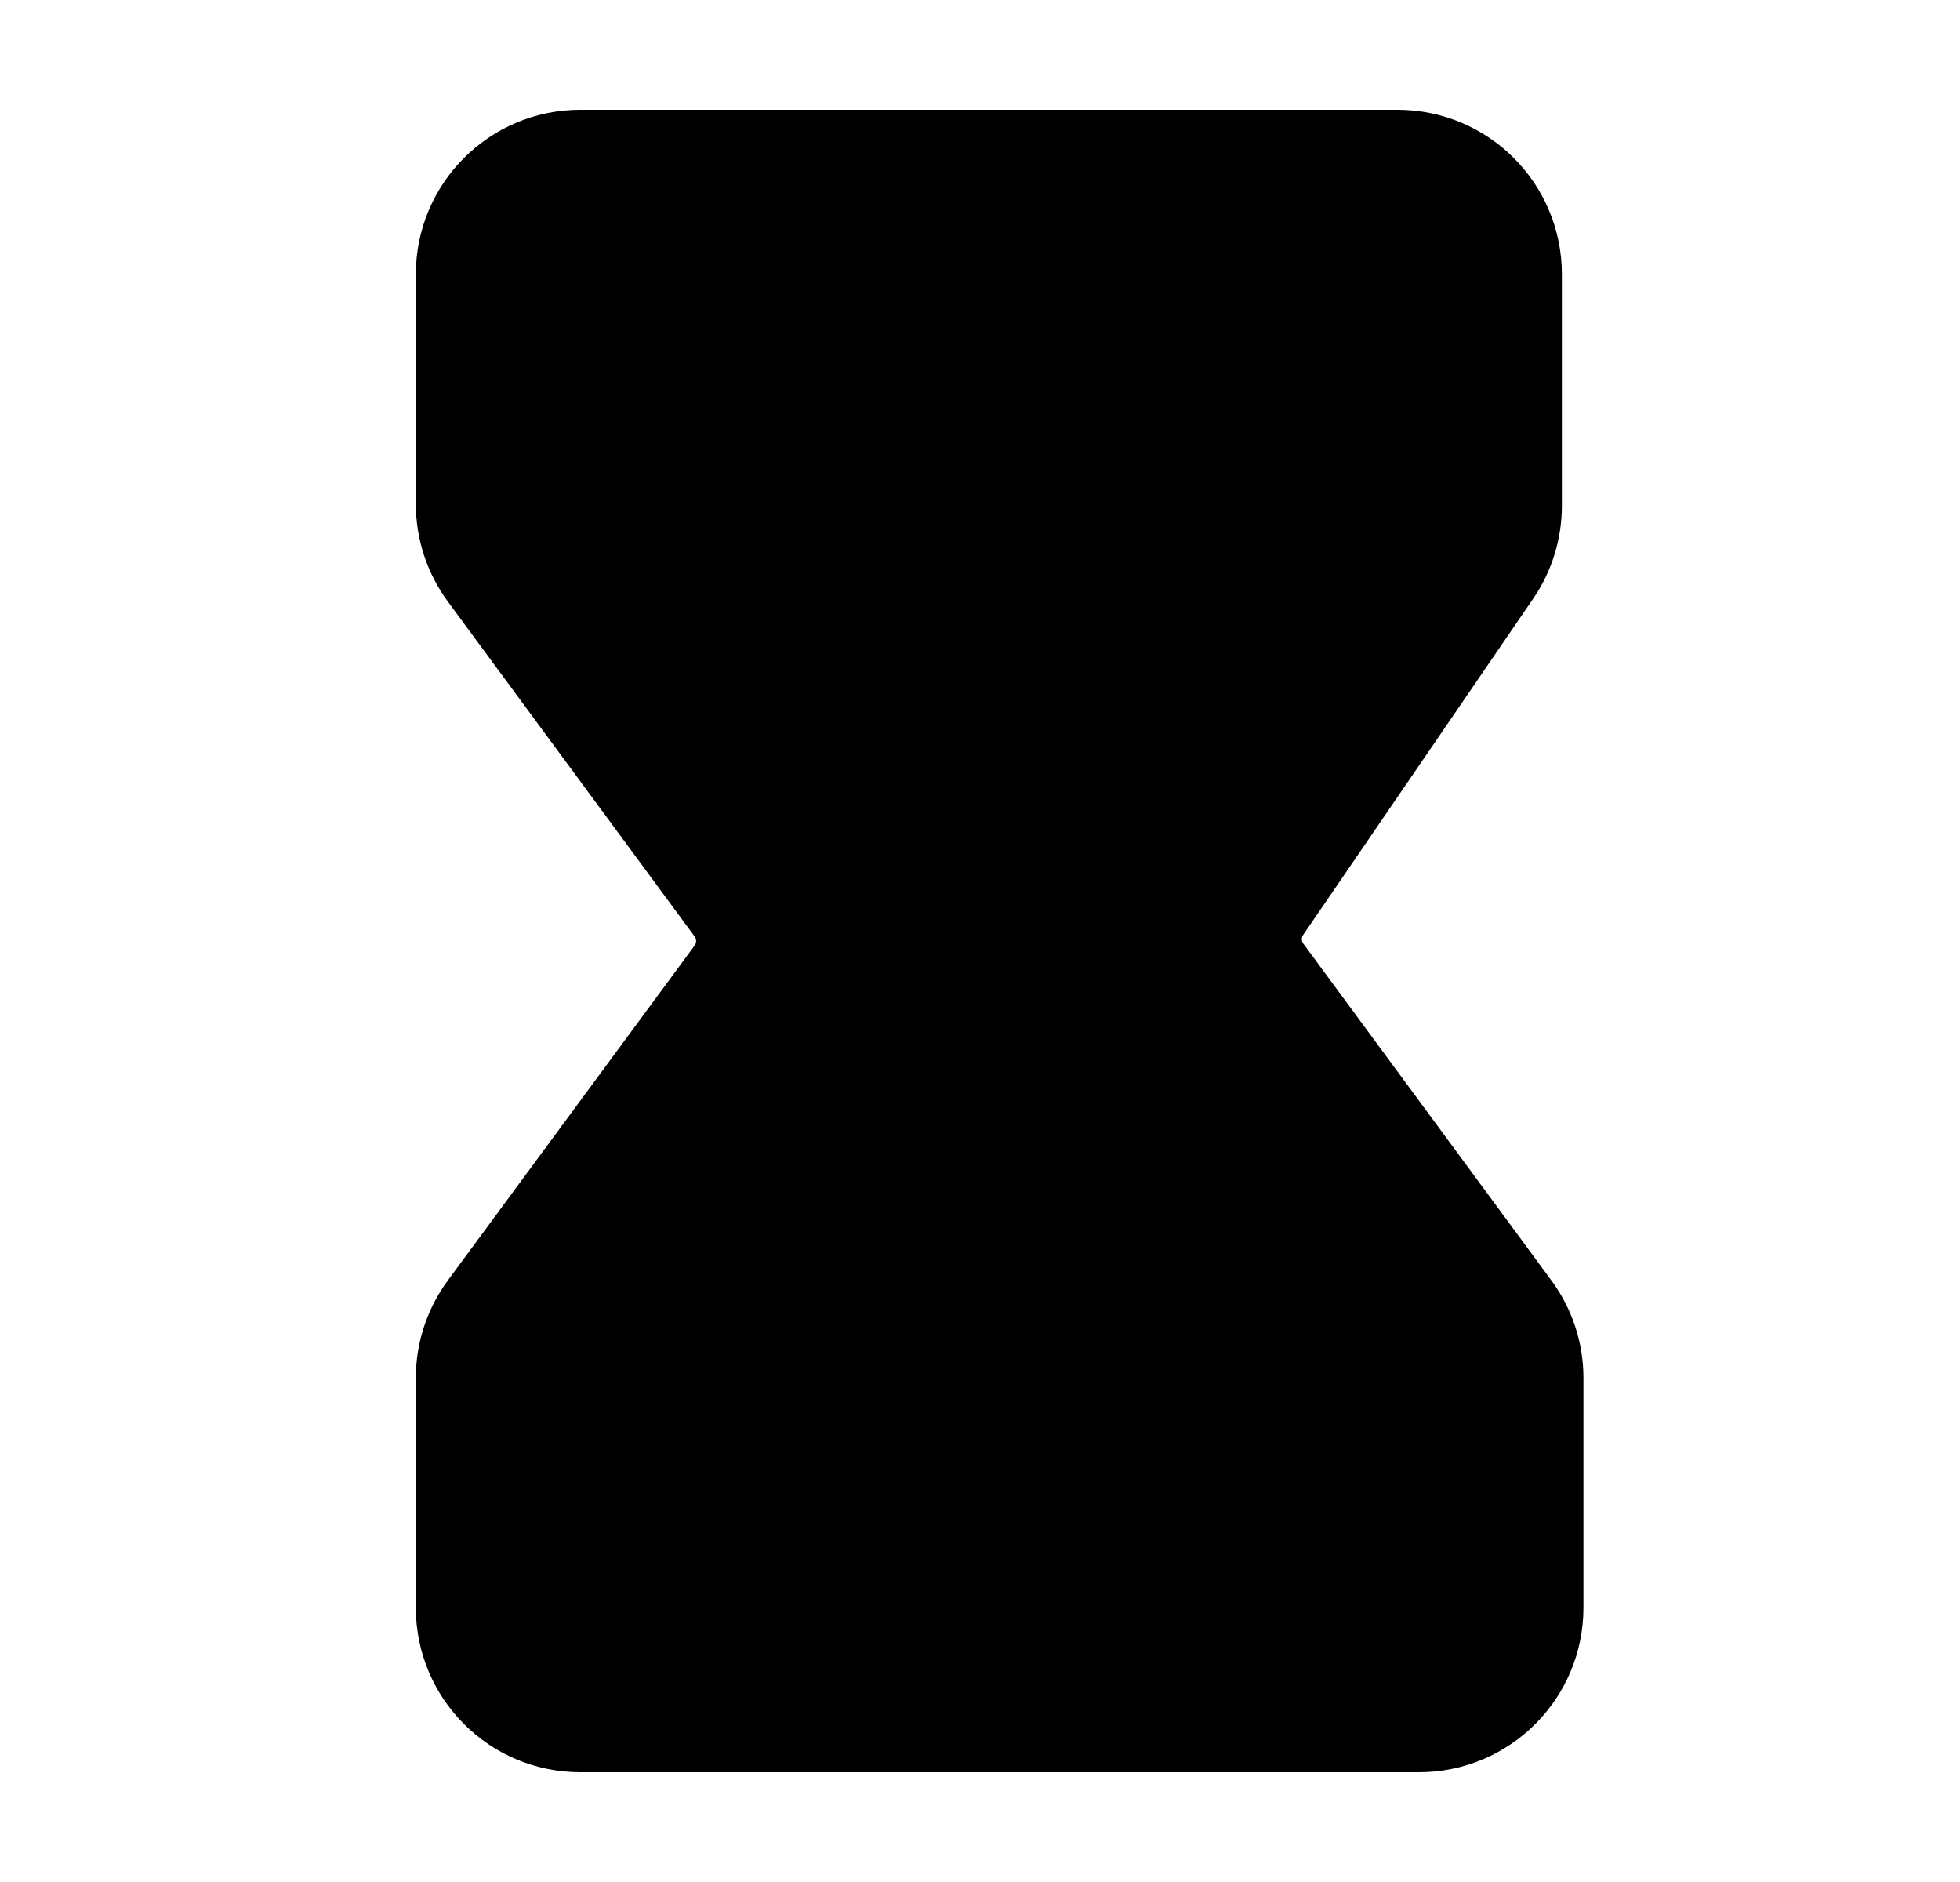
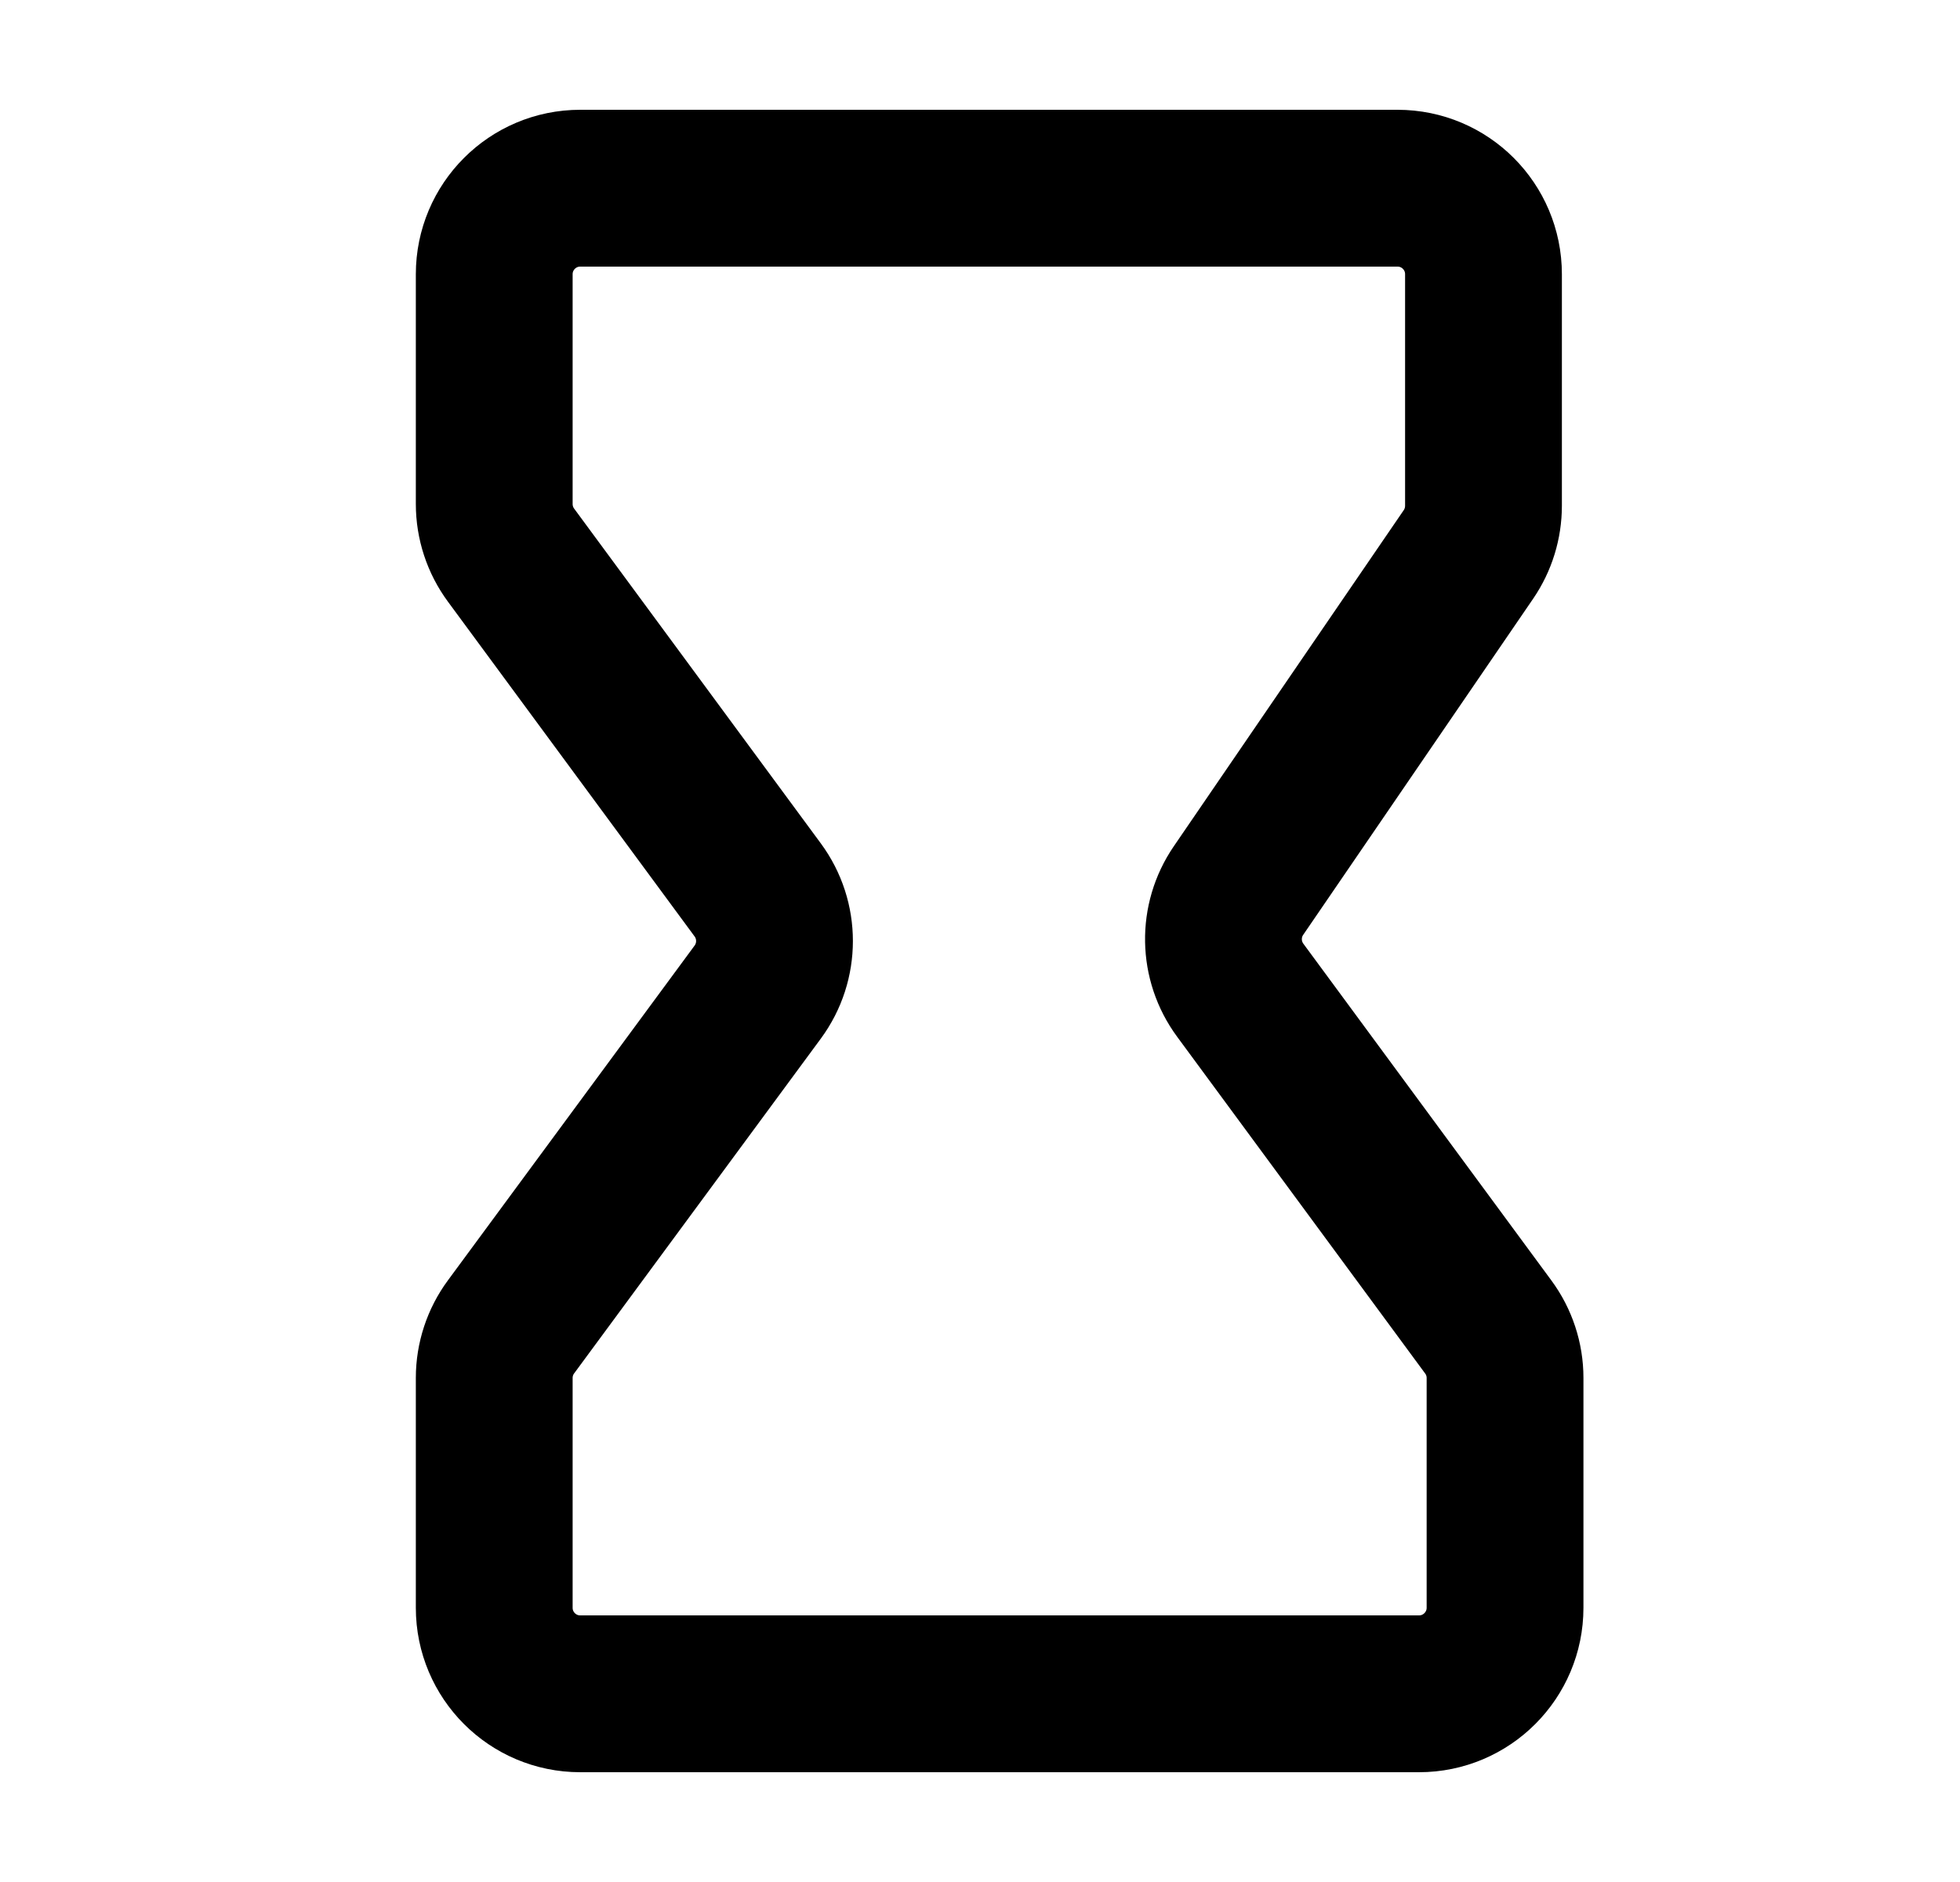
- <svg xmlns="http://www.w3.org/2000/svg" fill="currentColor" viewBox="0 0 25 24">
-   <path stroke="currentColor" stroke-linecap="round" stroke-linejoin="round" stroke-width="2" d="M7.401 21.6H18.1c.605 0 1.097-.491 1.097-1.097v-2.931c0-.234-.075-.462-.214-.65l-3.164-4.295a1.097 1.097 0 0 1-.022-1.27l2.934-4.288c.125-.183.191-.399.191-.62V3.497c0-.606-.49-1.097-1.097-1.097H7.401c-.606 0-1.097.491-1.097 1.097v2.93c0 .235.075.463.214.652l3.147 4.27c.285.387.285.915 0 1.302l-3.147 4.27a1.097 1.097 0 0 0-.214.65v2.932c0 .606.491 1.097 1.097 1.097Z" />
+ <svg xmlns="http://www.w3.org/2000/svg" viewBox="0 0 25 24" fill="none">
+   <path stroke="currentColor" stroke-linecap="round" stroke-linejoin="round" stroke-width="2" d="M7.401 21.6H18.1c.605 0 1.097-.491 1.097-1.097v-2.931c0-.234-.075-.462-.214-.65l-3.164-4.295a1.097 1.097 0 0 1-.022-1.27l2.934-4.288c.125-.183.191-.399.191-.62V3.497c0-.606-.49-1.097-1.097-1.097H7.401c-.606 0-1.097.491-1.097 1.097v2.93c0 .235.075.463.214.652l3.147 4.27c.285.387.285.915 0 1.302l-3.147 4.27a1.097 1.097 0 0 0-.214.65v2.932c0 .606.491 1.097 1.097 1.097Z" fill="none" />
</svg>
